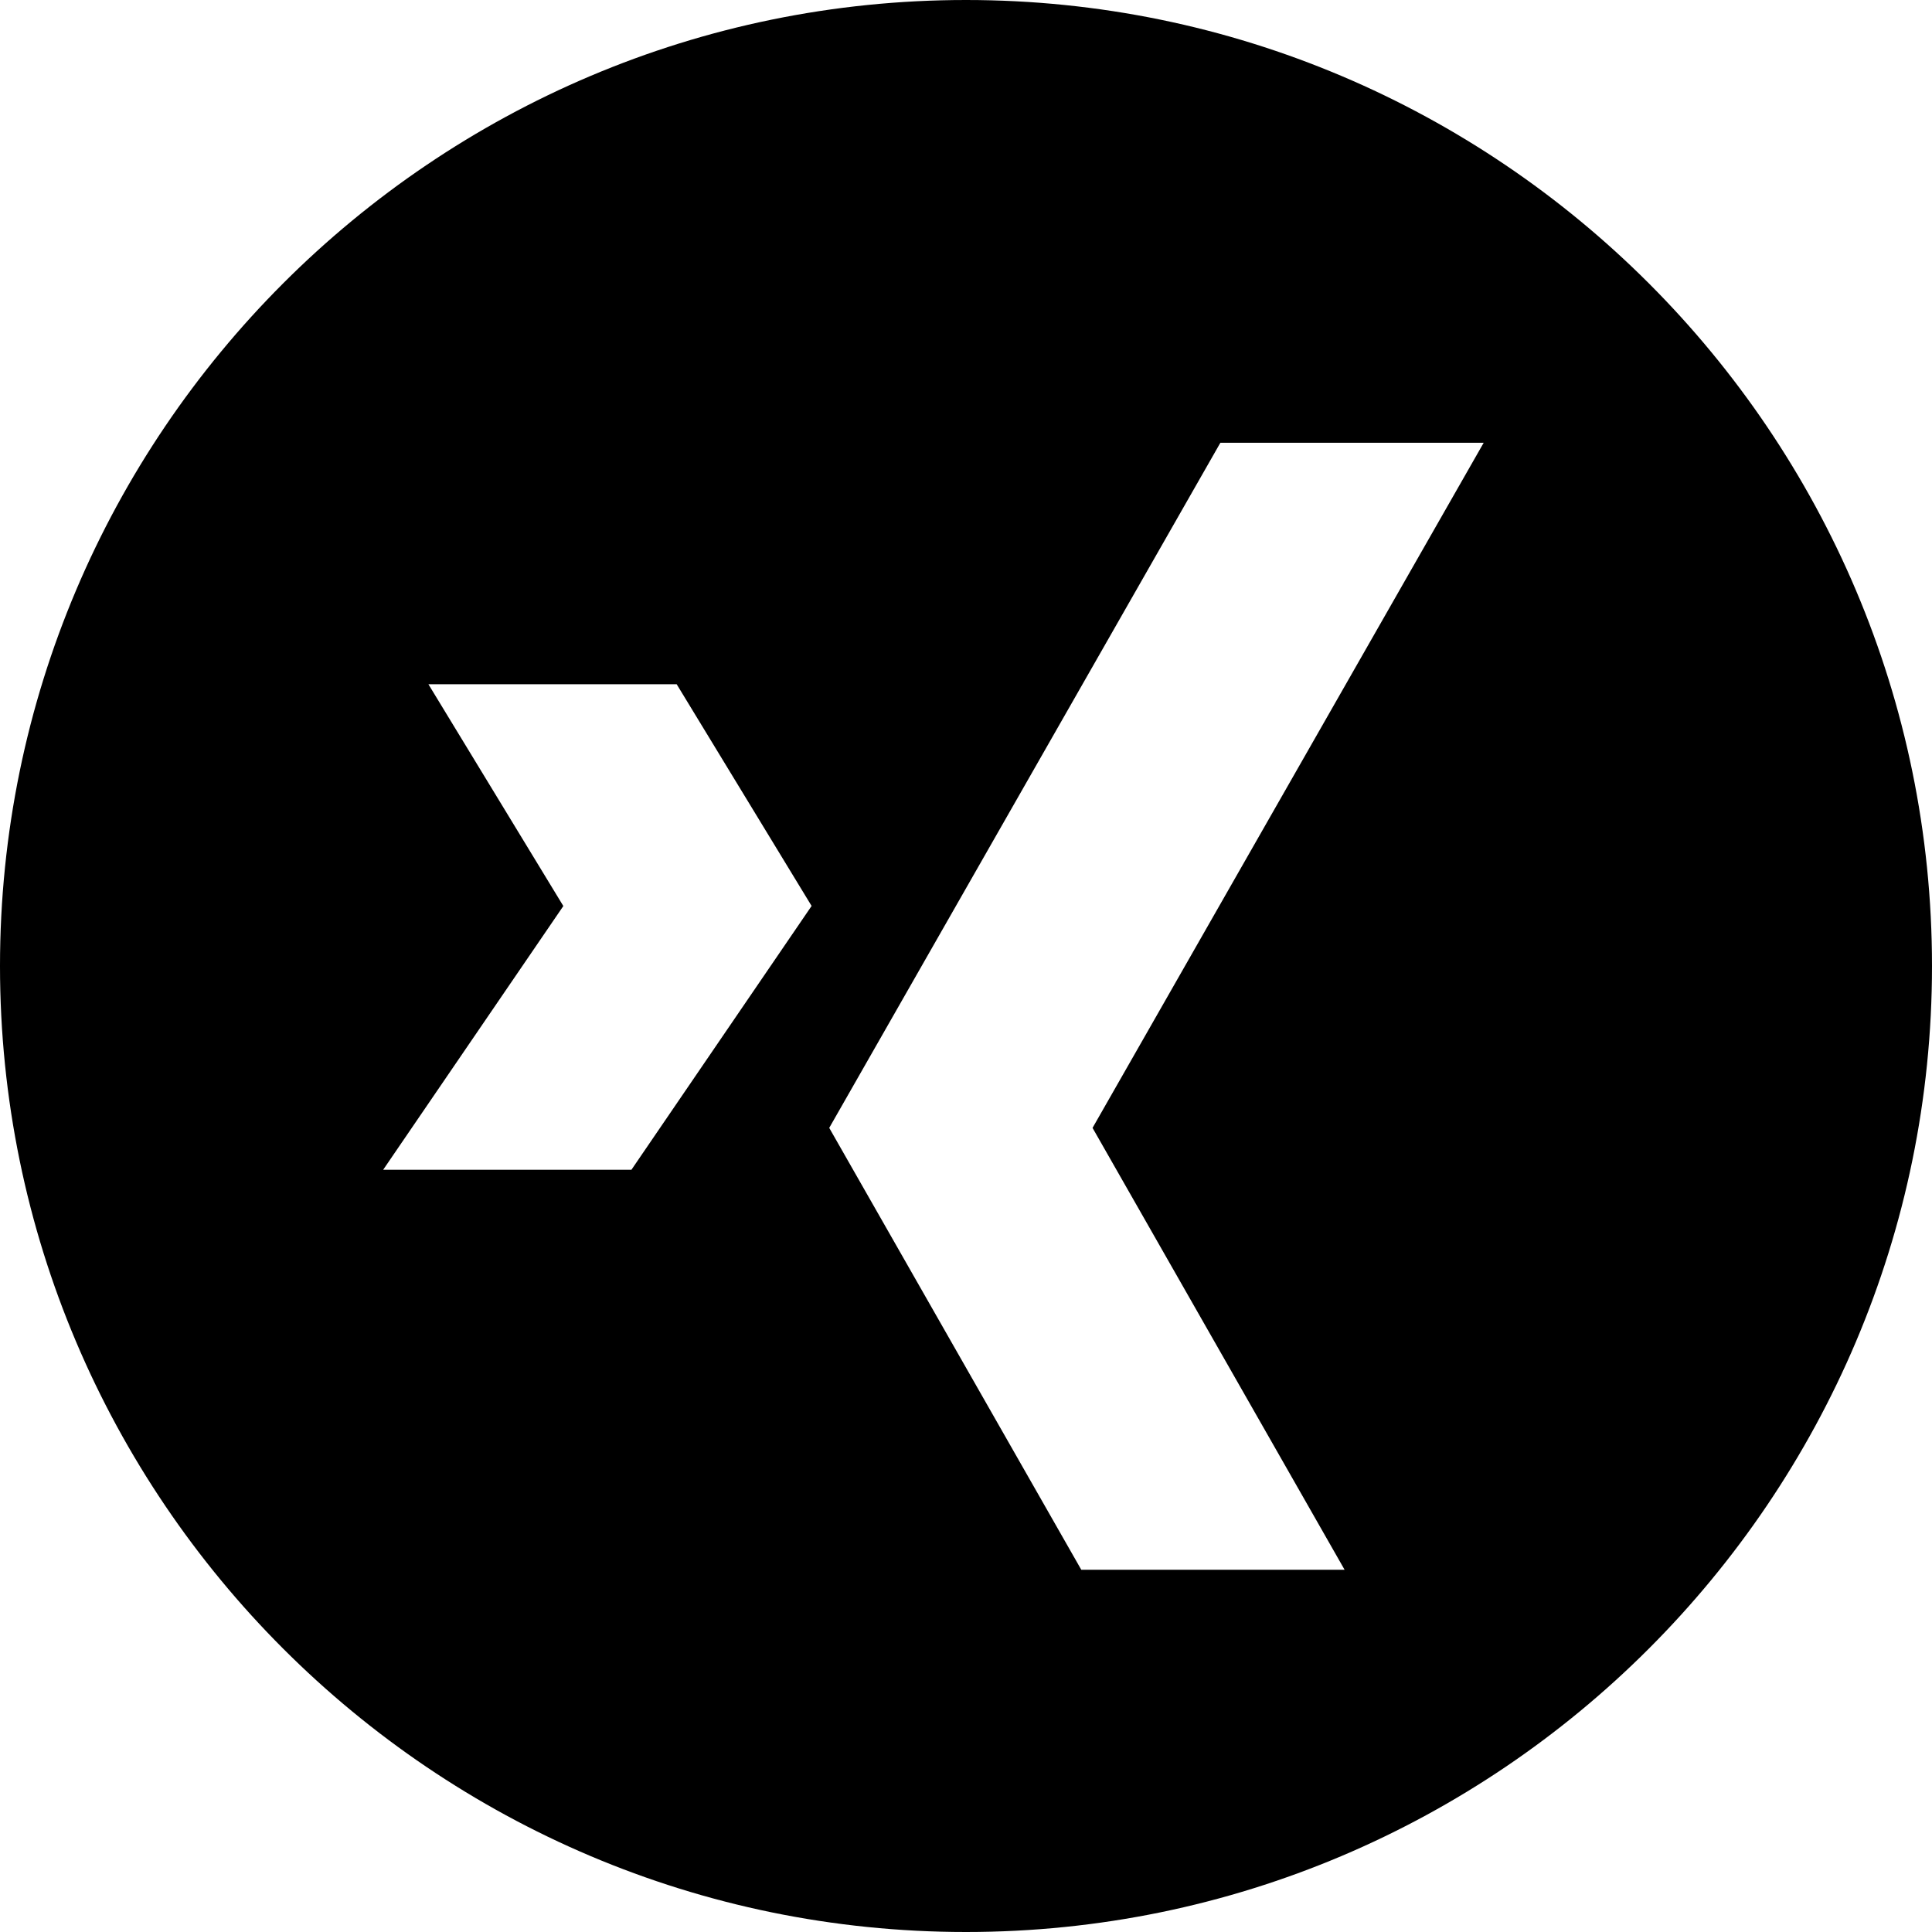
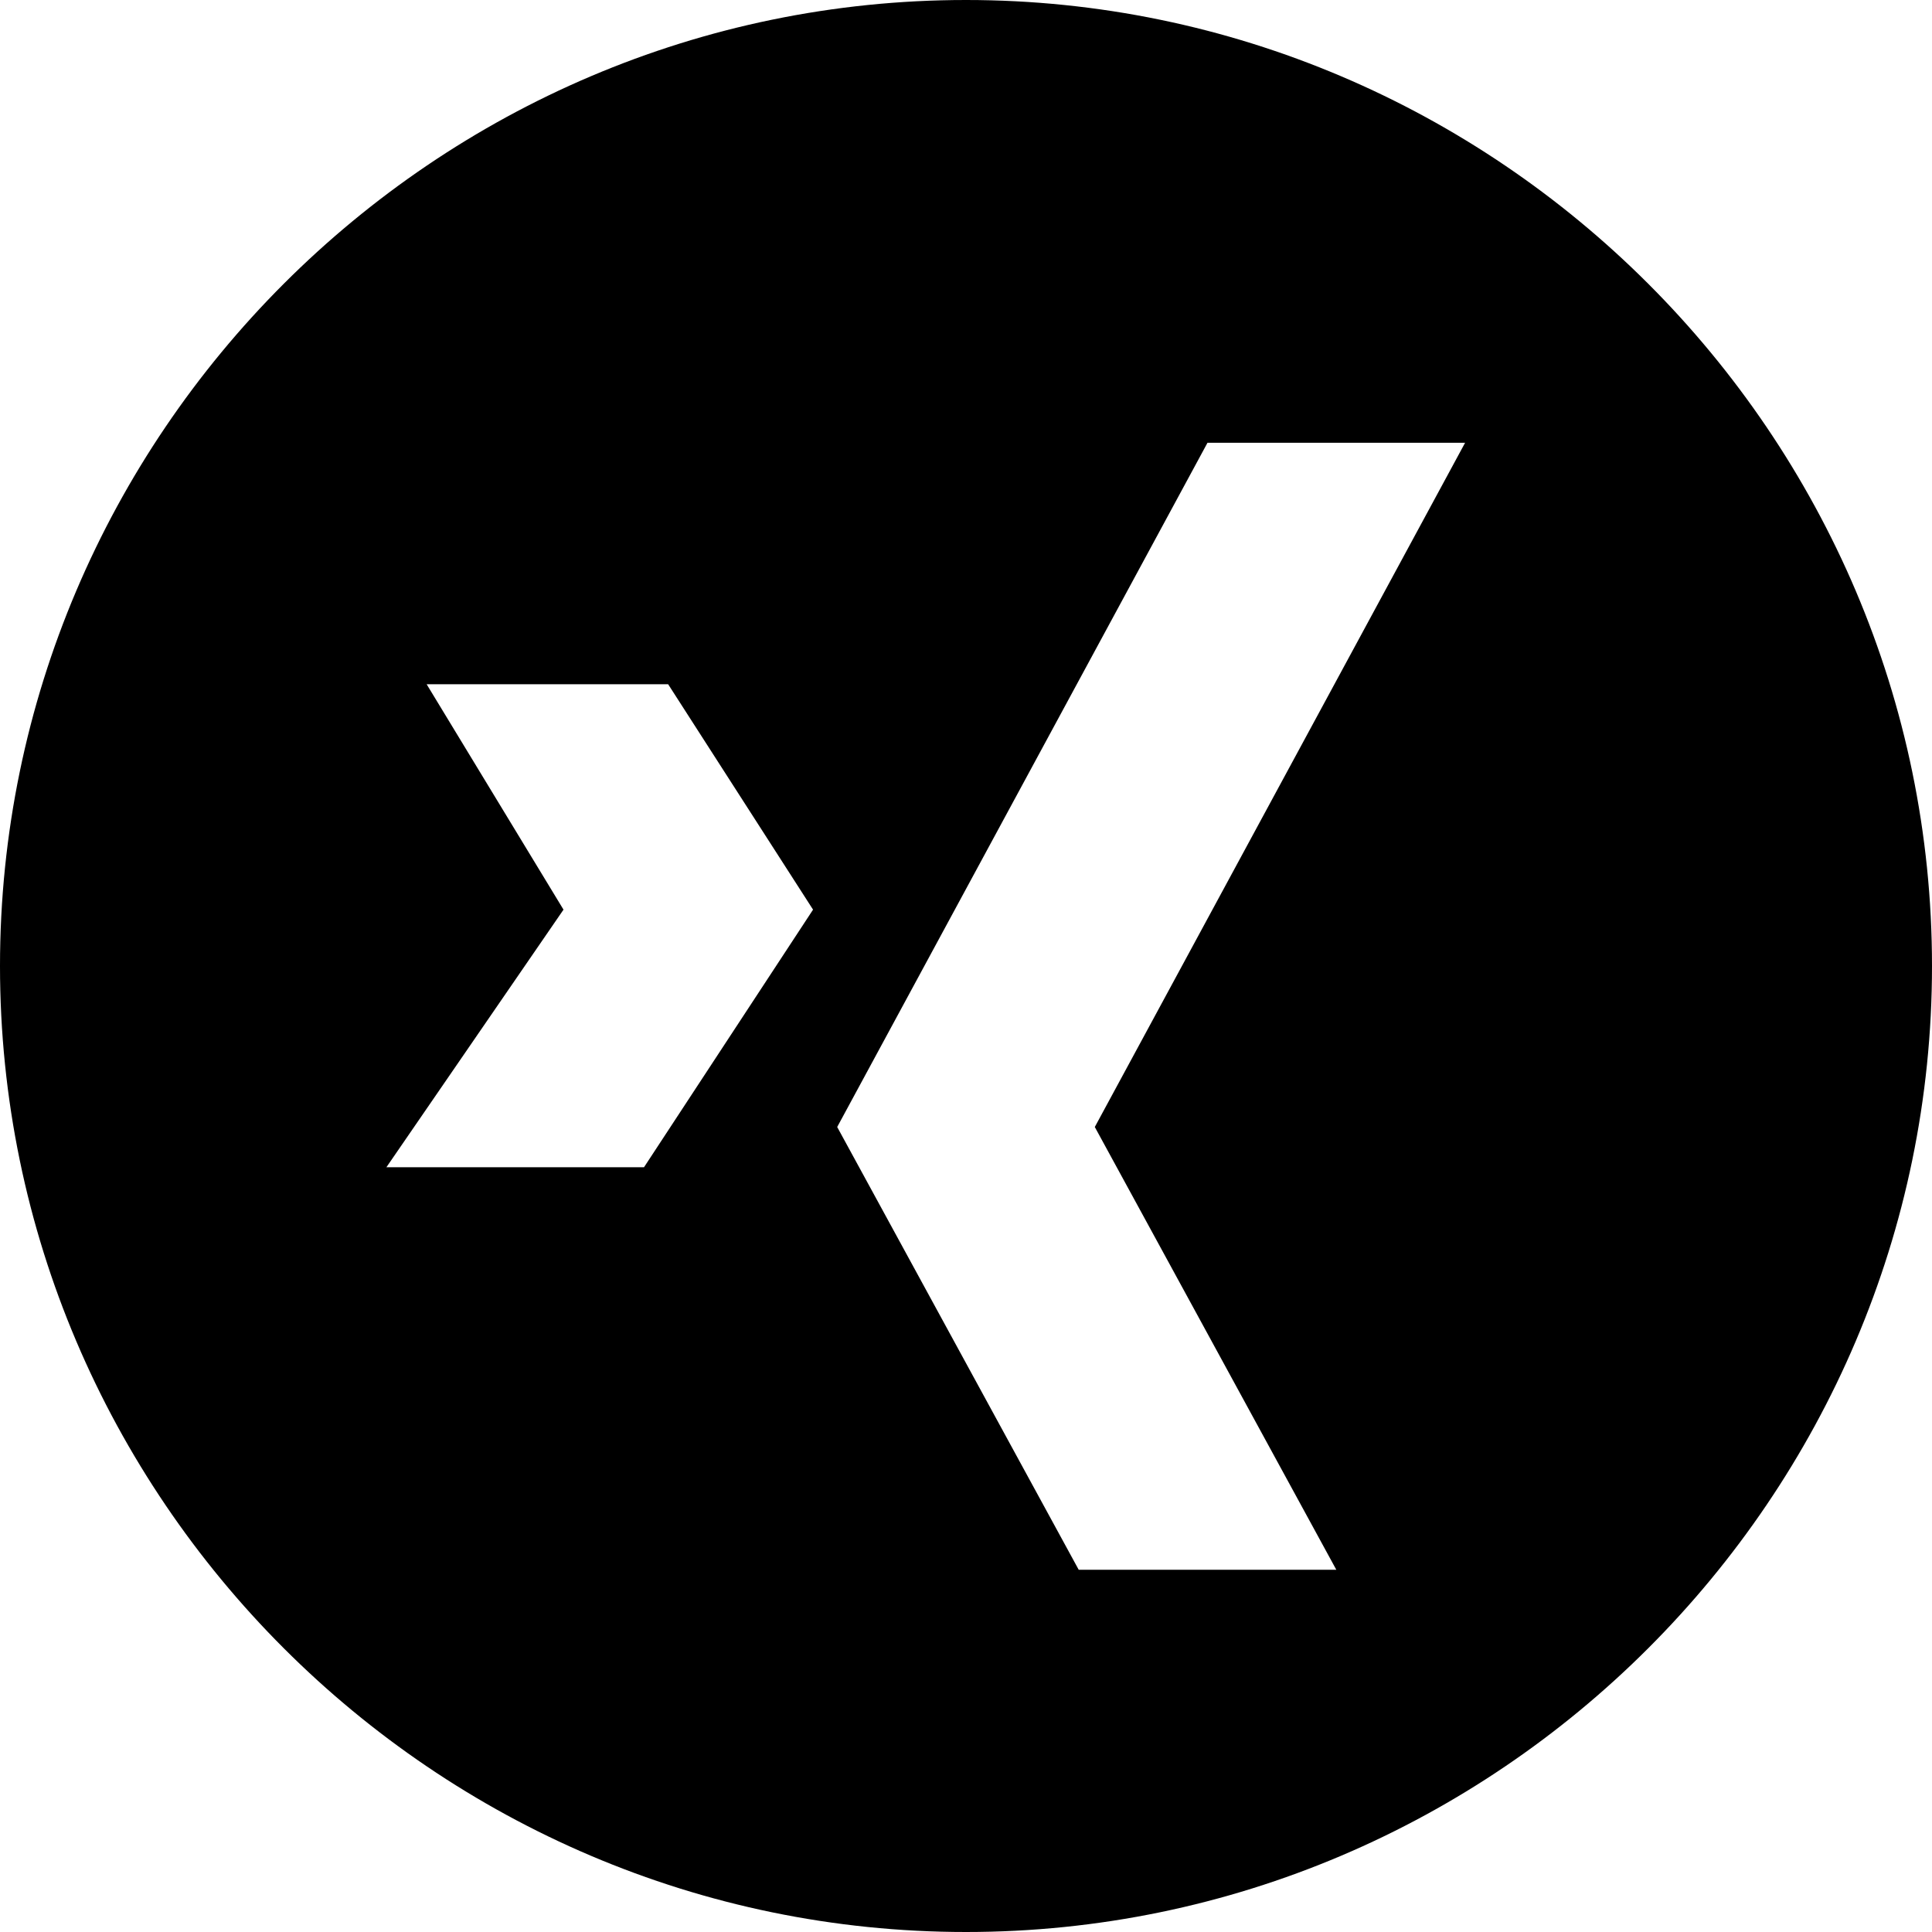
- <svg xmlns="http://www.w3.org/2000/svg" version="1.1" id="Filled_Icons" x="0px" y="0px" width="24px" height="24px" viewBox="0 0 24 24" enable-background="new 0 0 24 24" xml:space="preserve">
-   <path d="M12,0C5.383,0,0,5.383,0,12s5.383,12,12,12s12-5.383,12-12S18.617,0,12,0z M7.844,14.531H4.76l2.238-3.276L5.322,8.5h3.084  l1.676,2.754L7.844,14.531z M16.703,19.5h-3.271l-3.131-5.489L15.16,5.5h3.271l-4.859,8.511L16.703,19.5z" />
+ <svg xmlns="http://www.w3.org/2000/svg" viewBox="0 0 24 24">
+   <path d="M12 0C5.4 0 0 5.4 0 12s5.4 12 12 12 12-5.4 12-12S18.6 0 12 0zM7.8 14.5h-3L7 11.3 5.3 8.5h3l1.8 2.8L8 14.5zm9 5h-3.4l-3-5.5L15 5.5h3.2L13.6 14l3 5.5z" />
</svg>
